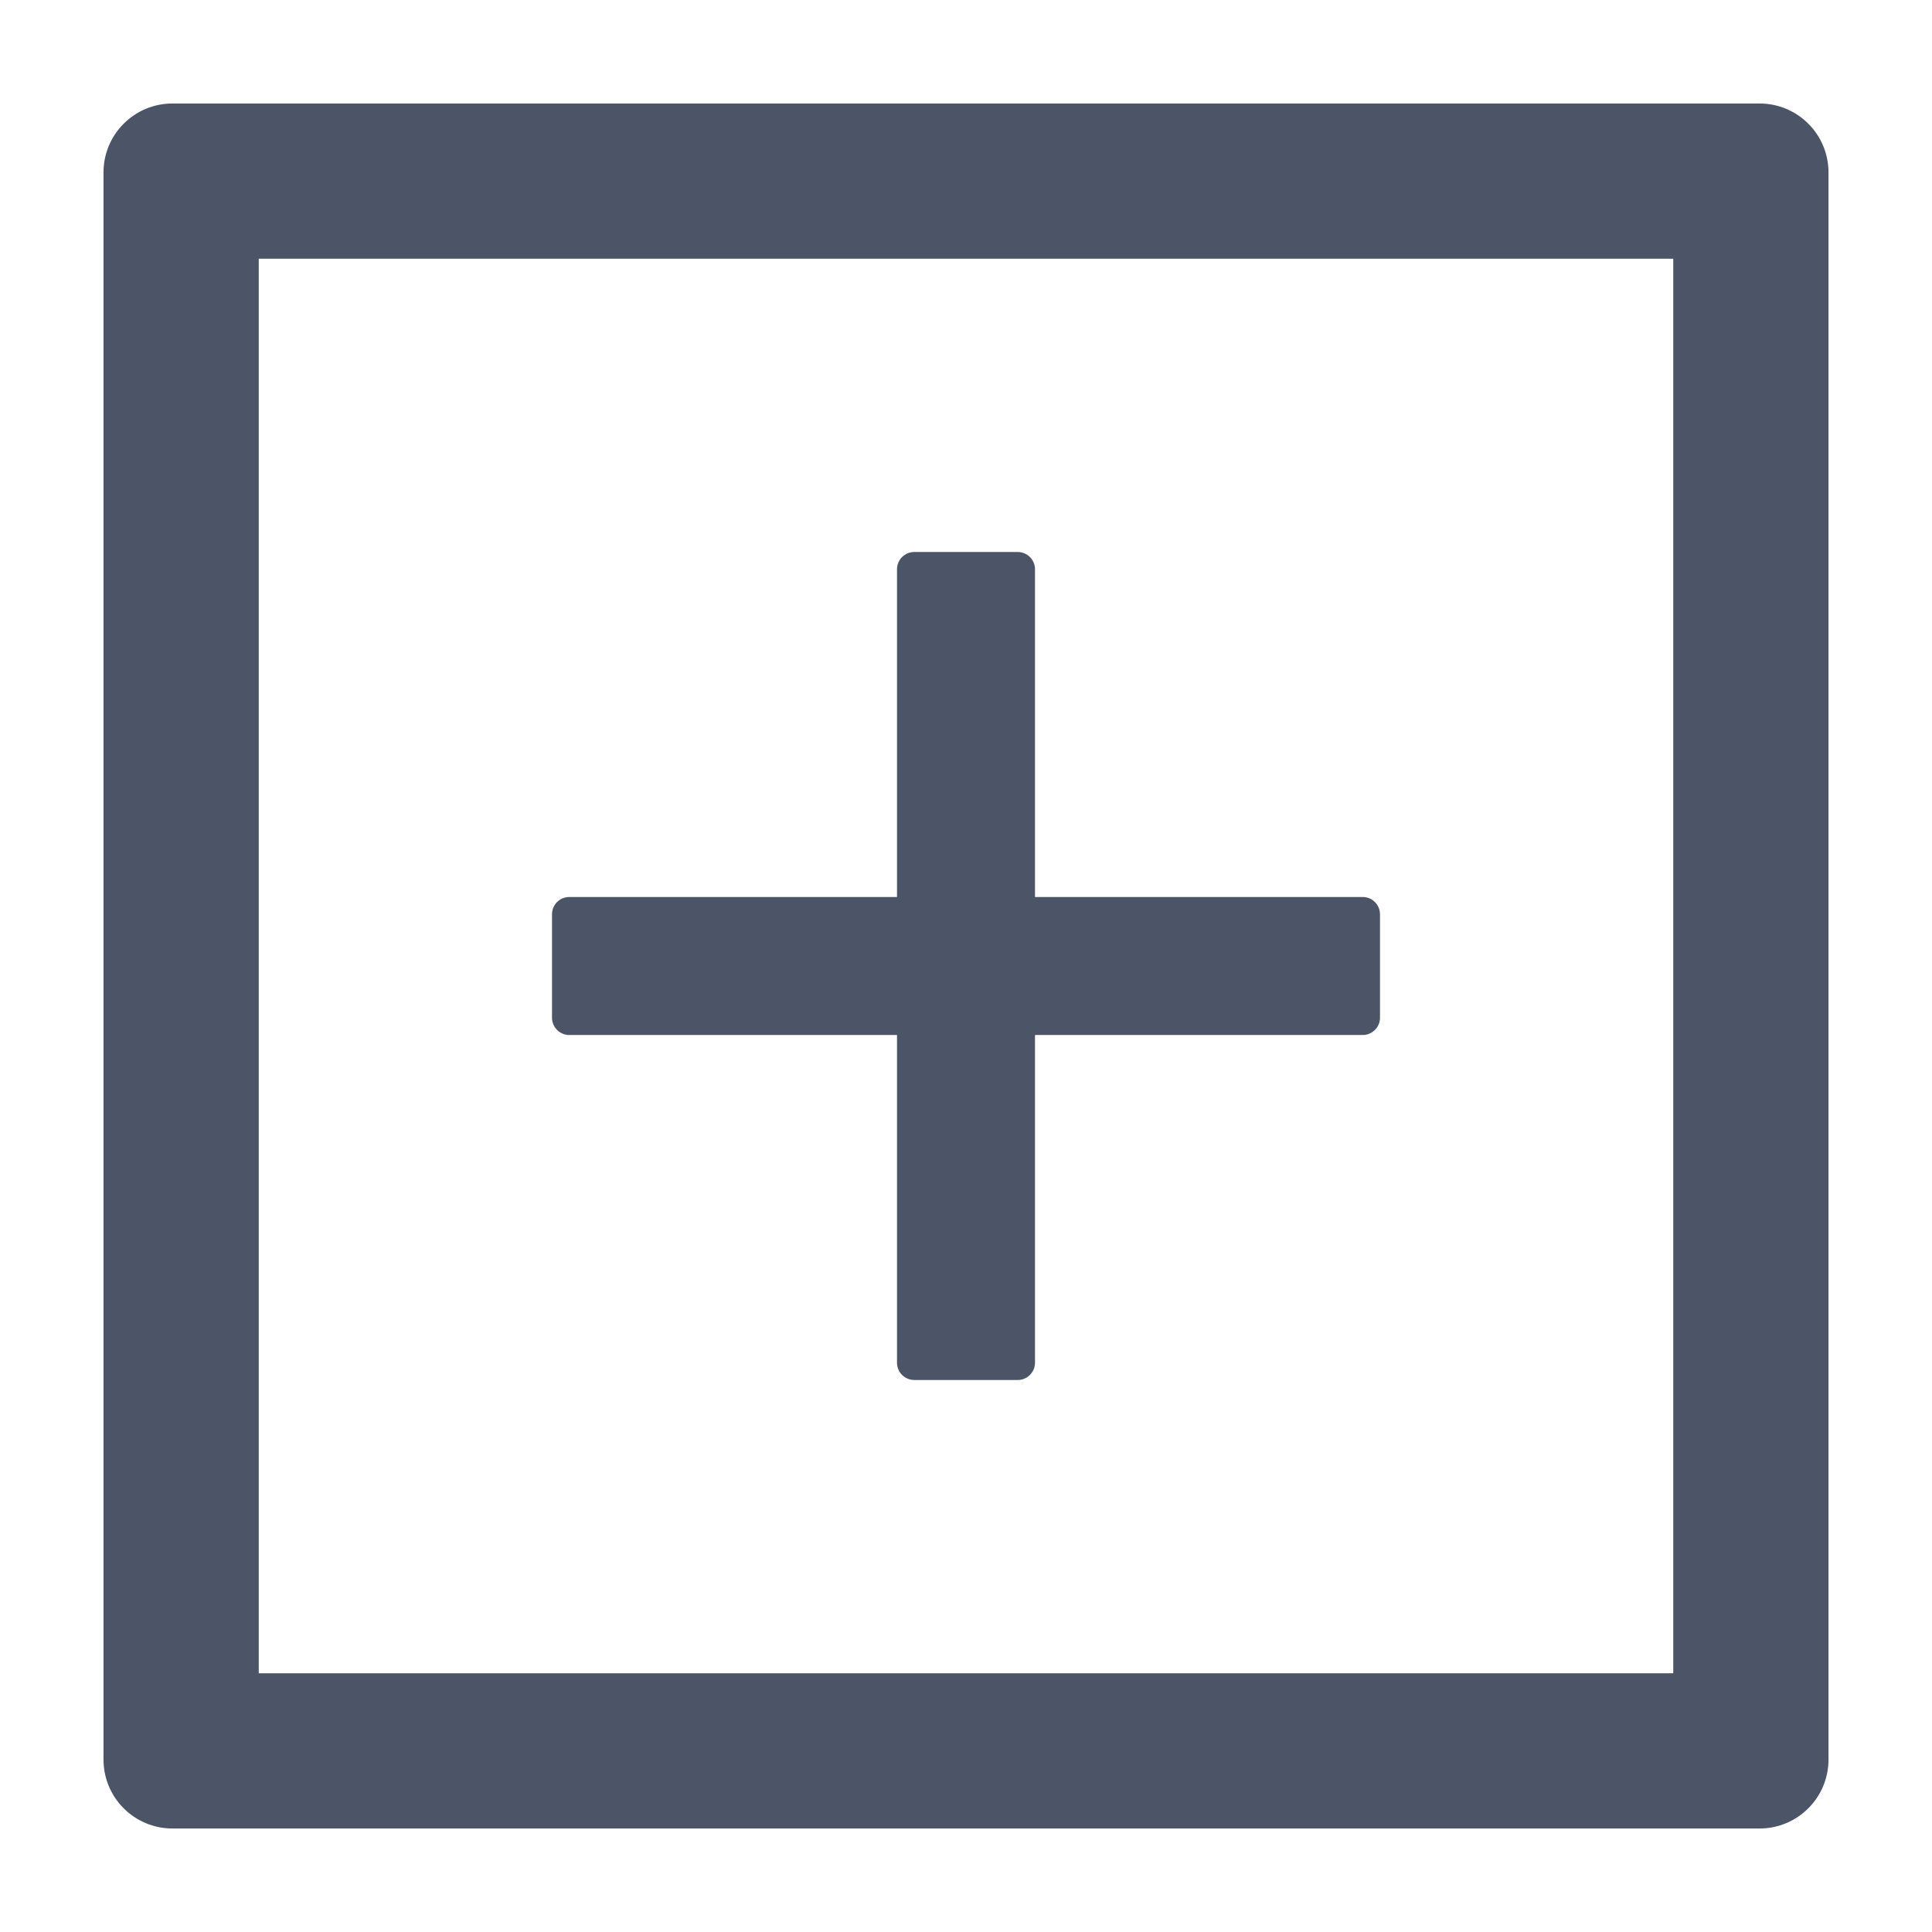
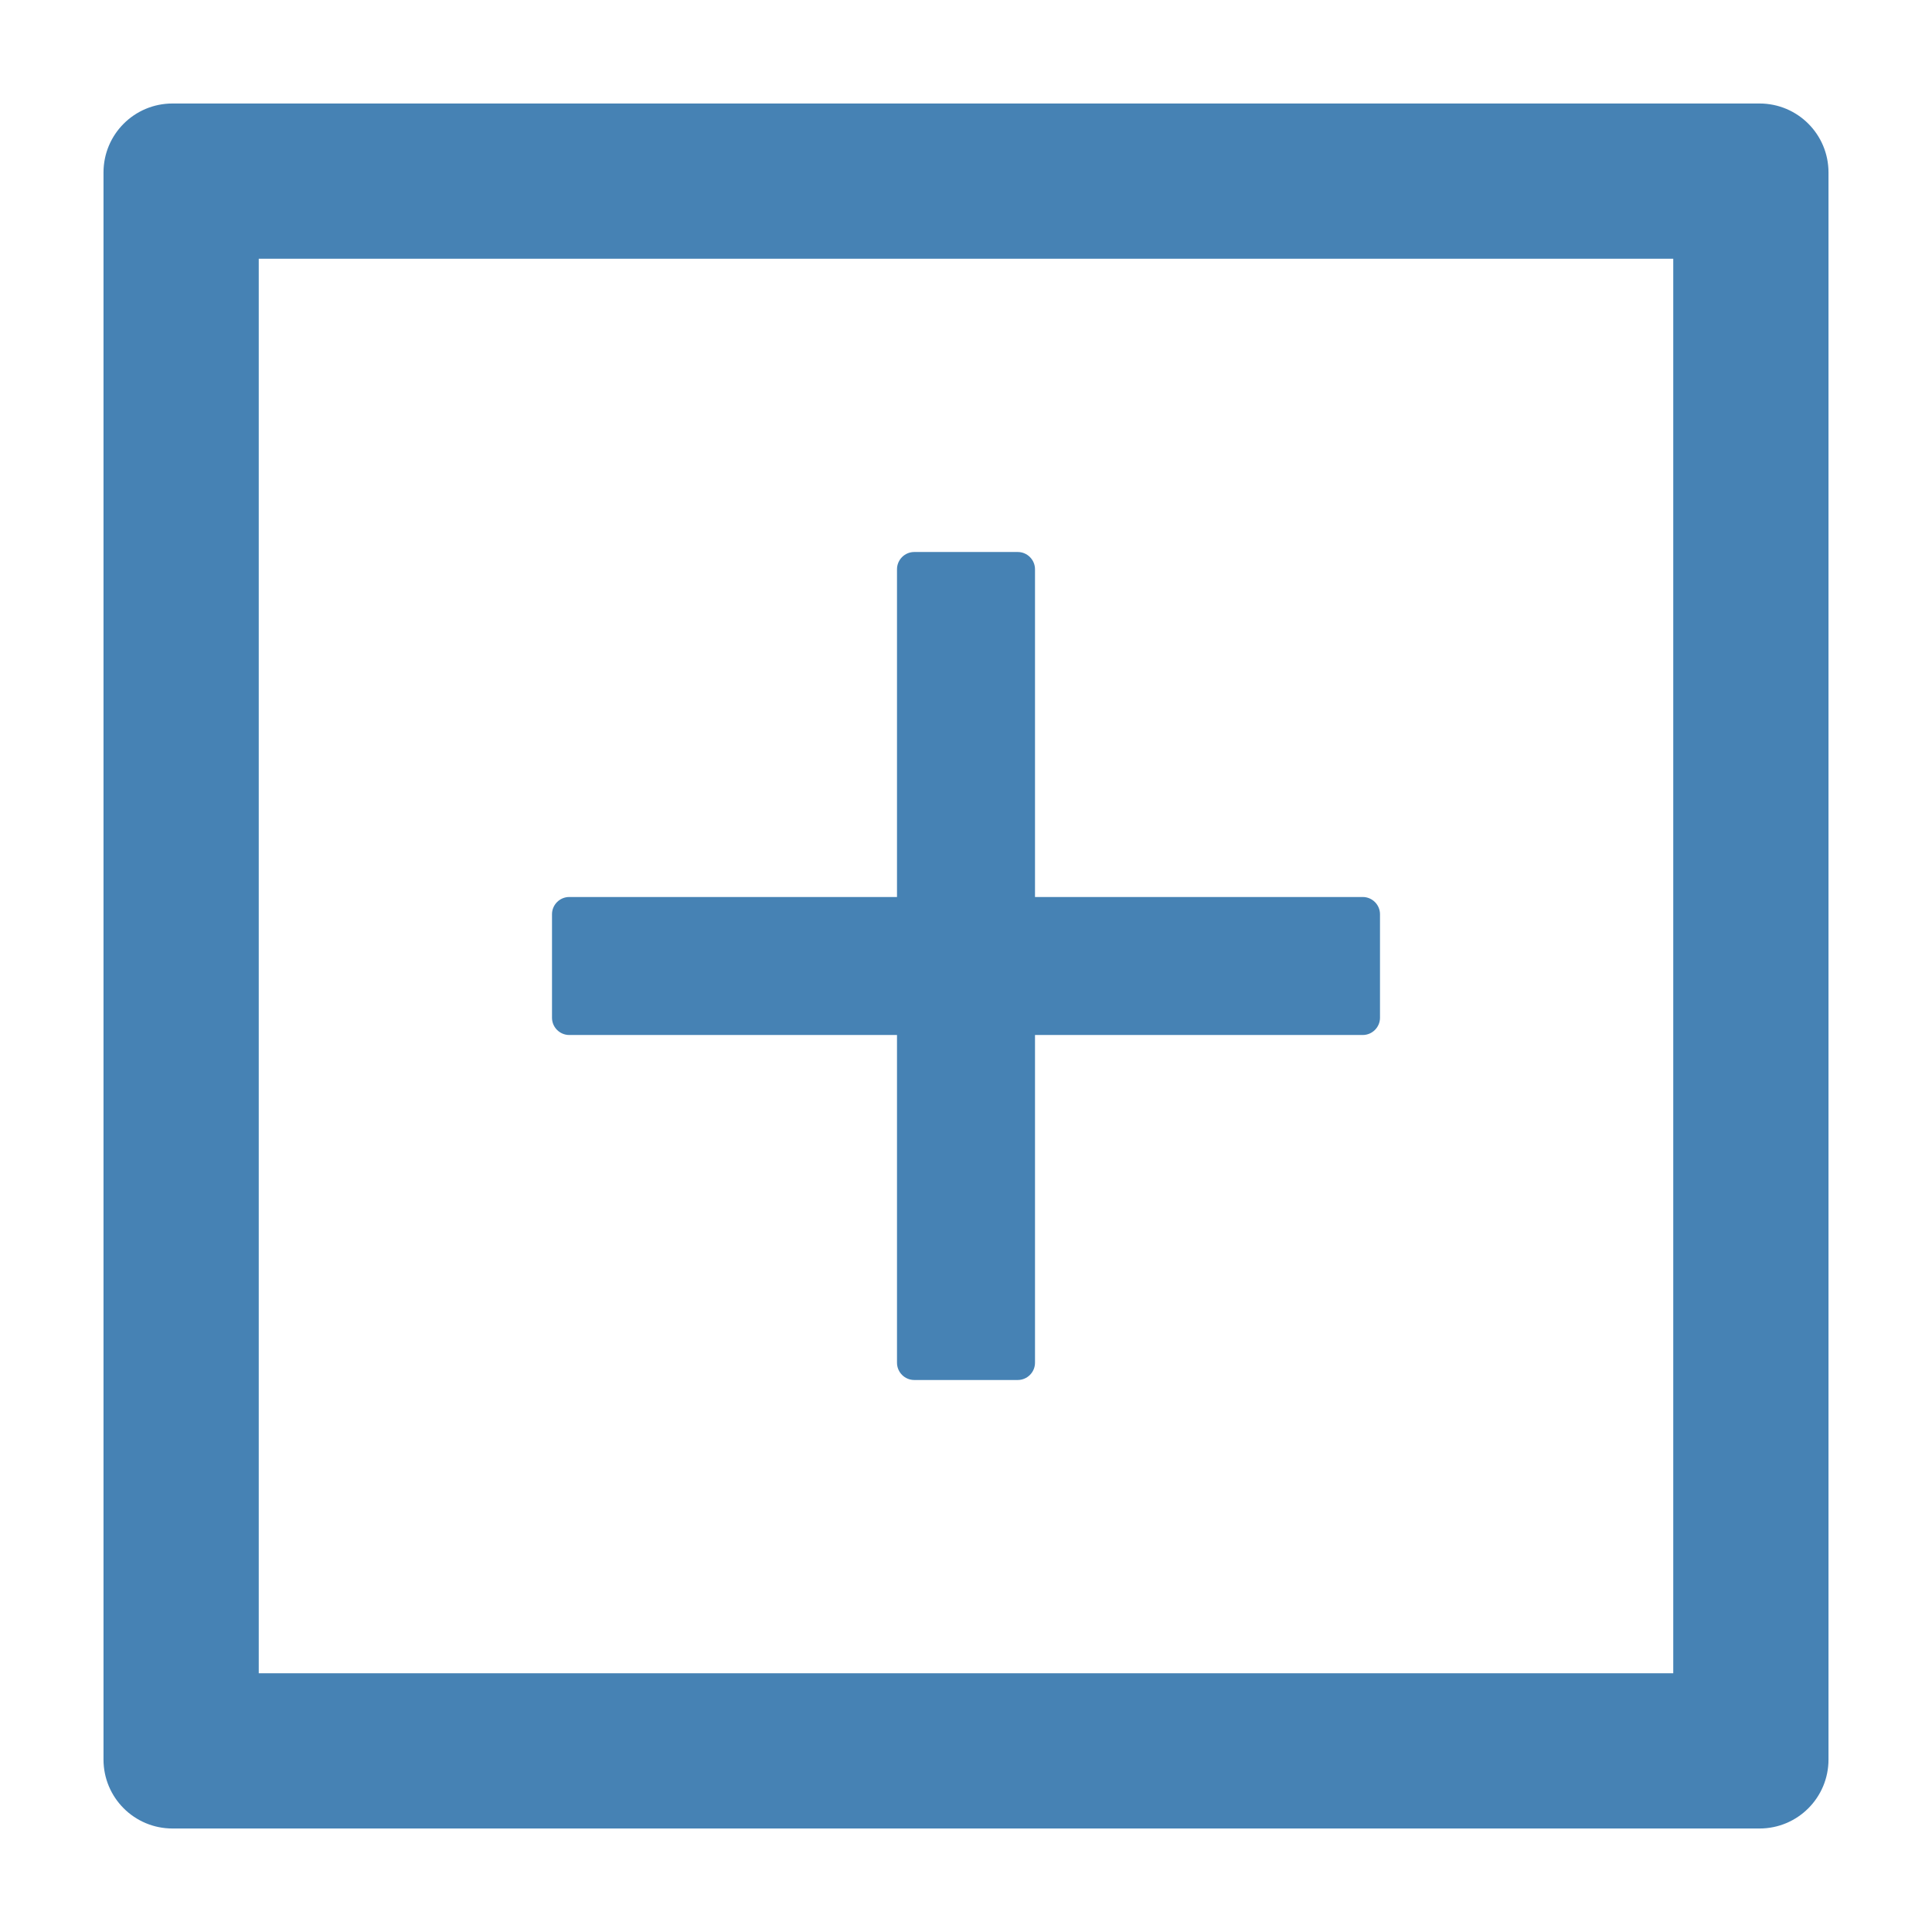
- <svg xmlns="http://www.w3.org/2000/svg" viewBox="64 64 896 896" focusable="false" class="" data-icon="plus-square" width="18px" height="18px" fill="#4C5567" aria-hidden="true">
+ <svg xmlns="http://www.w3.org/2000/svg" viewBox="64 64 896 896" focusable="false" class="" data-icon="plus-square" width="18px" height="18px" fill="#4682B4" aria-hidden="true">
  <path d="M328 544h152v152c0 4.4 3.6 8 8 8h48c4.4 0 8-3.6 8-8V544h152c4.4 0 8-3.6 8-8v-48c0-4.4-3.6-8-8-8H544V328c0-4.4-3.6-8-8-8h-48c-4.4 0-8 3.6-8 8v152H328c-4.4 0-8 3.6-8 8v48c0 4.4 3.6 8 8 8z" />
  <path d="M880 112H144c-17.7 0-32 14.3-32 32v736c0 17.7 14.3 32 32 32h736c17.7 0 32-14.3 32-32V144c0-17.7-14.3-32-32-32zm-40 728H184V184h656v656z" />
</svg>
